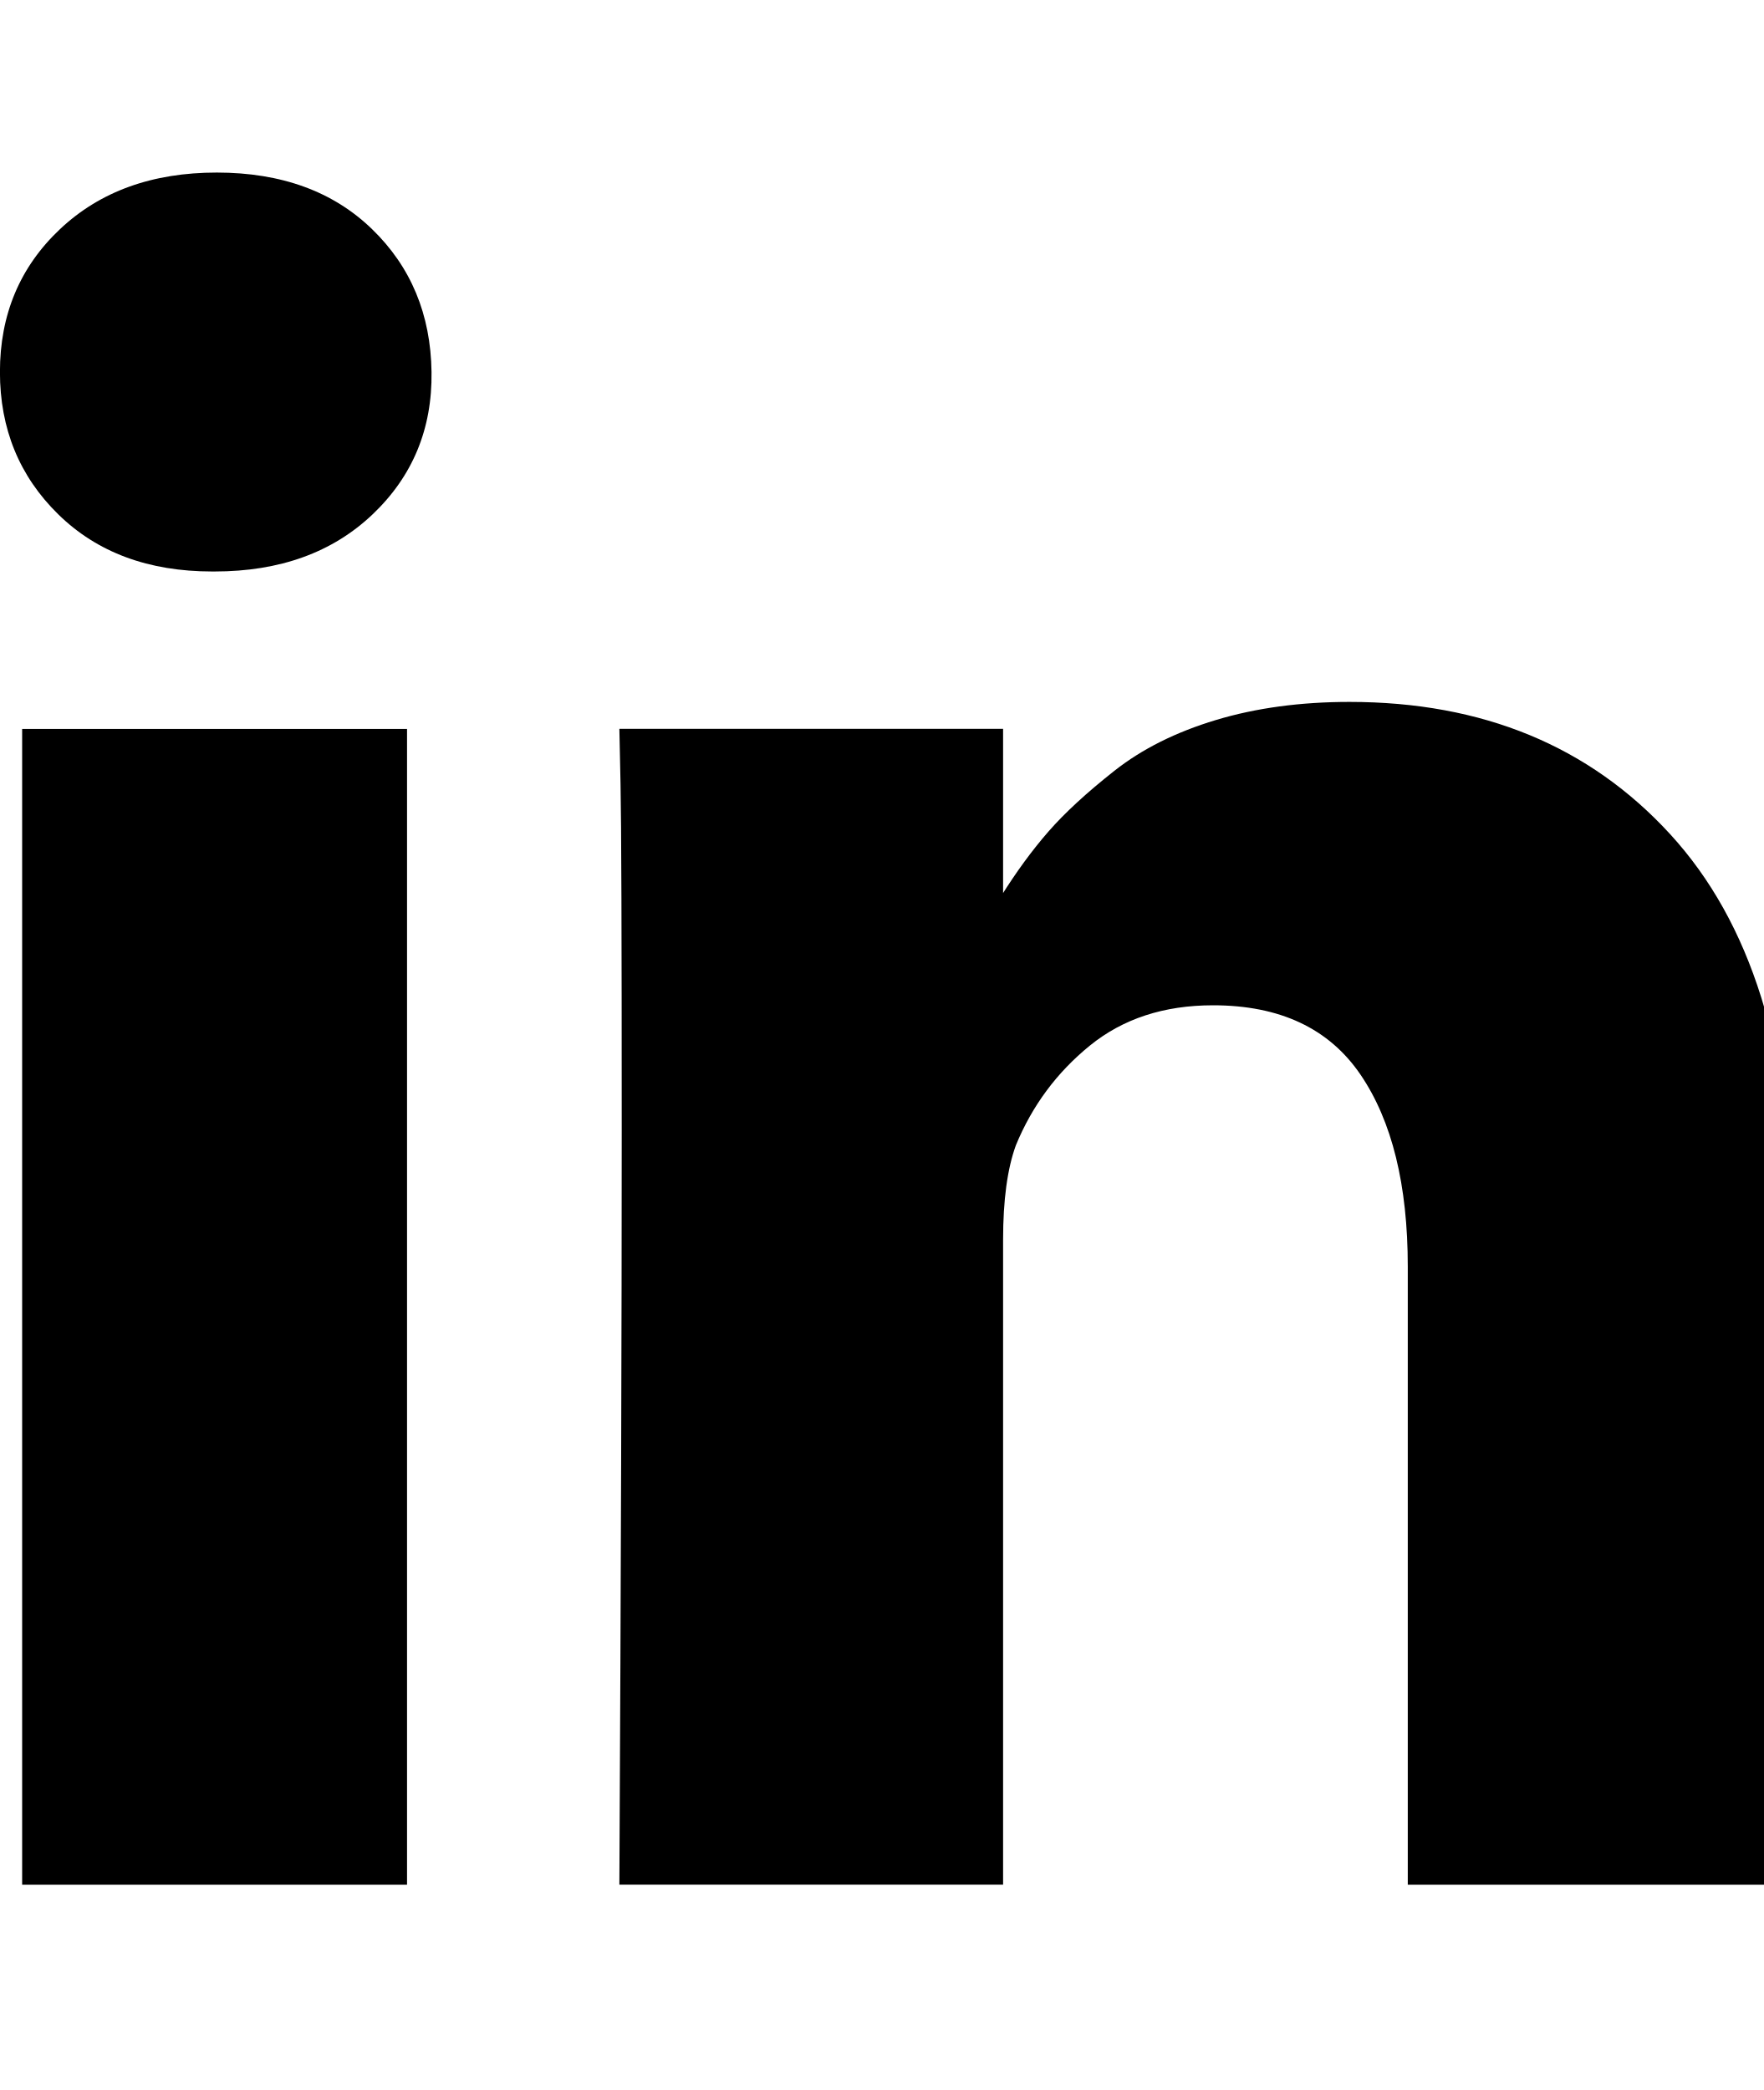
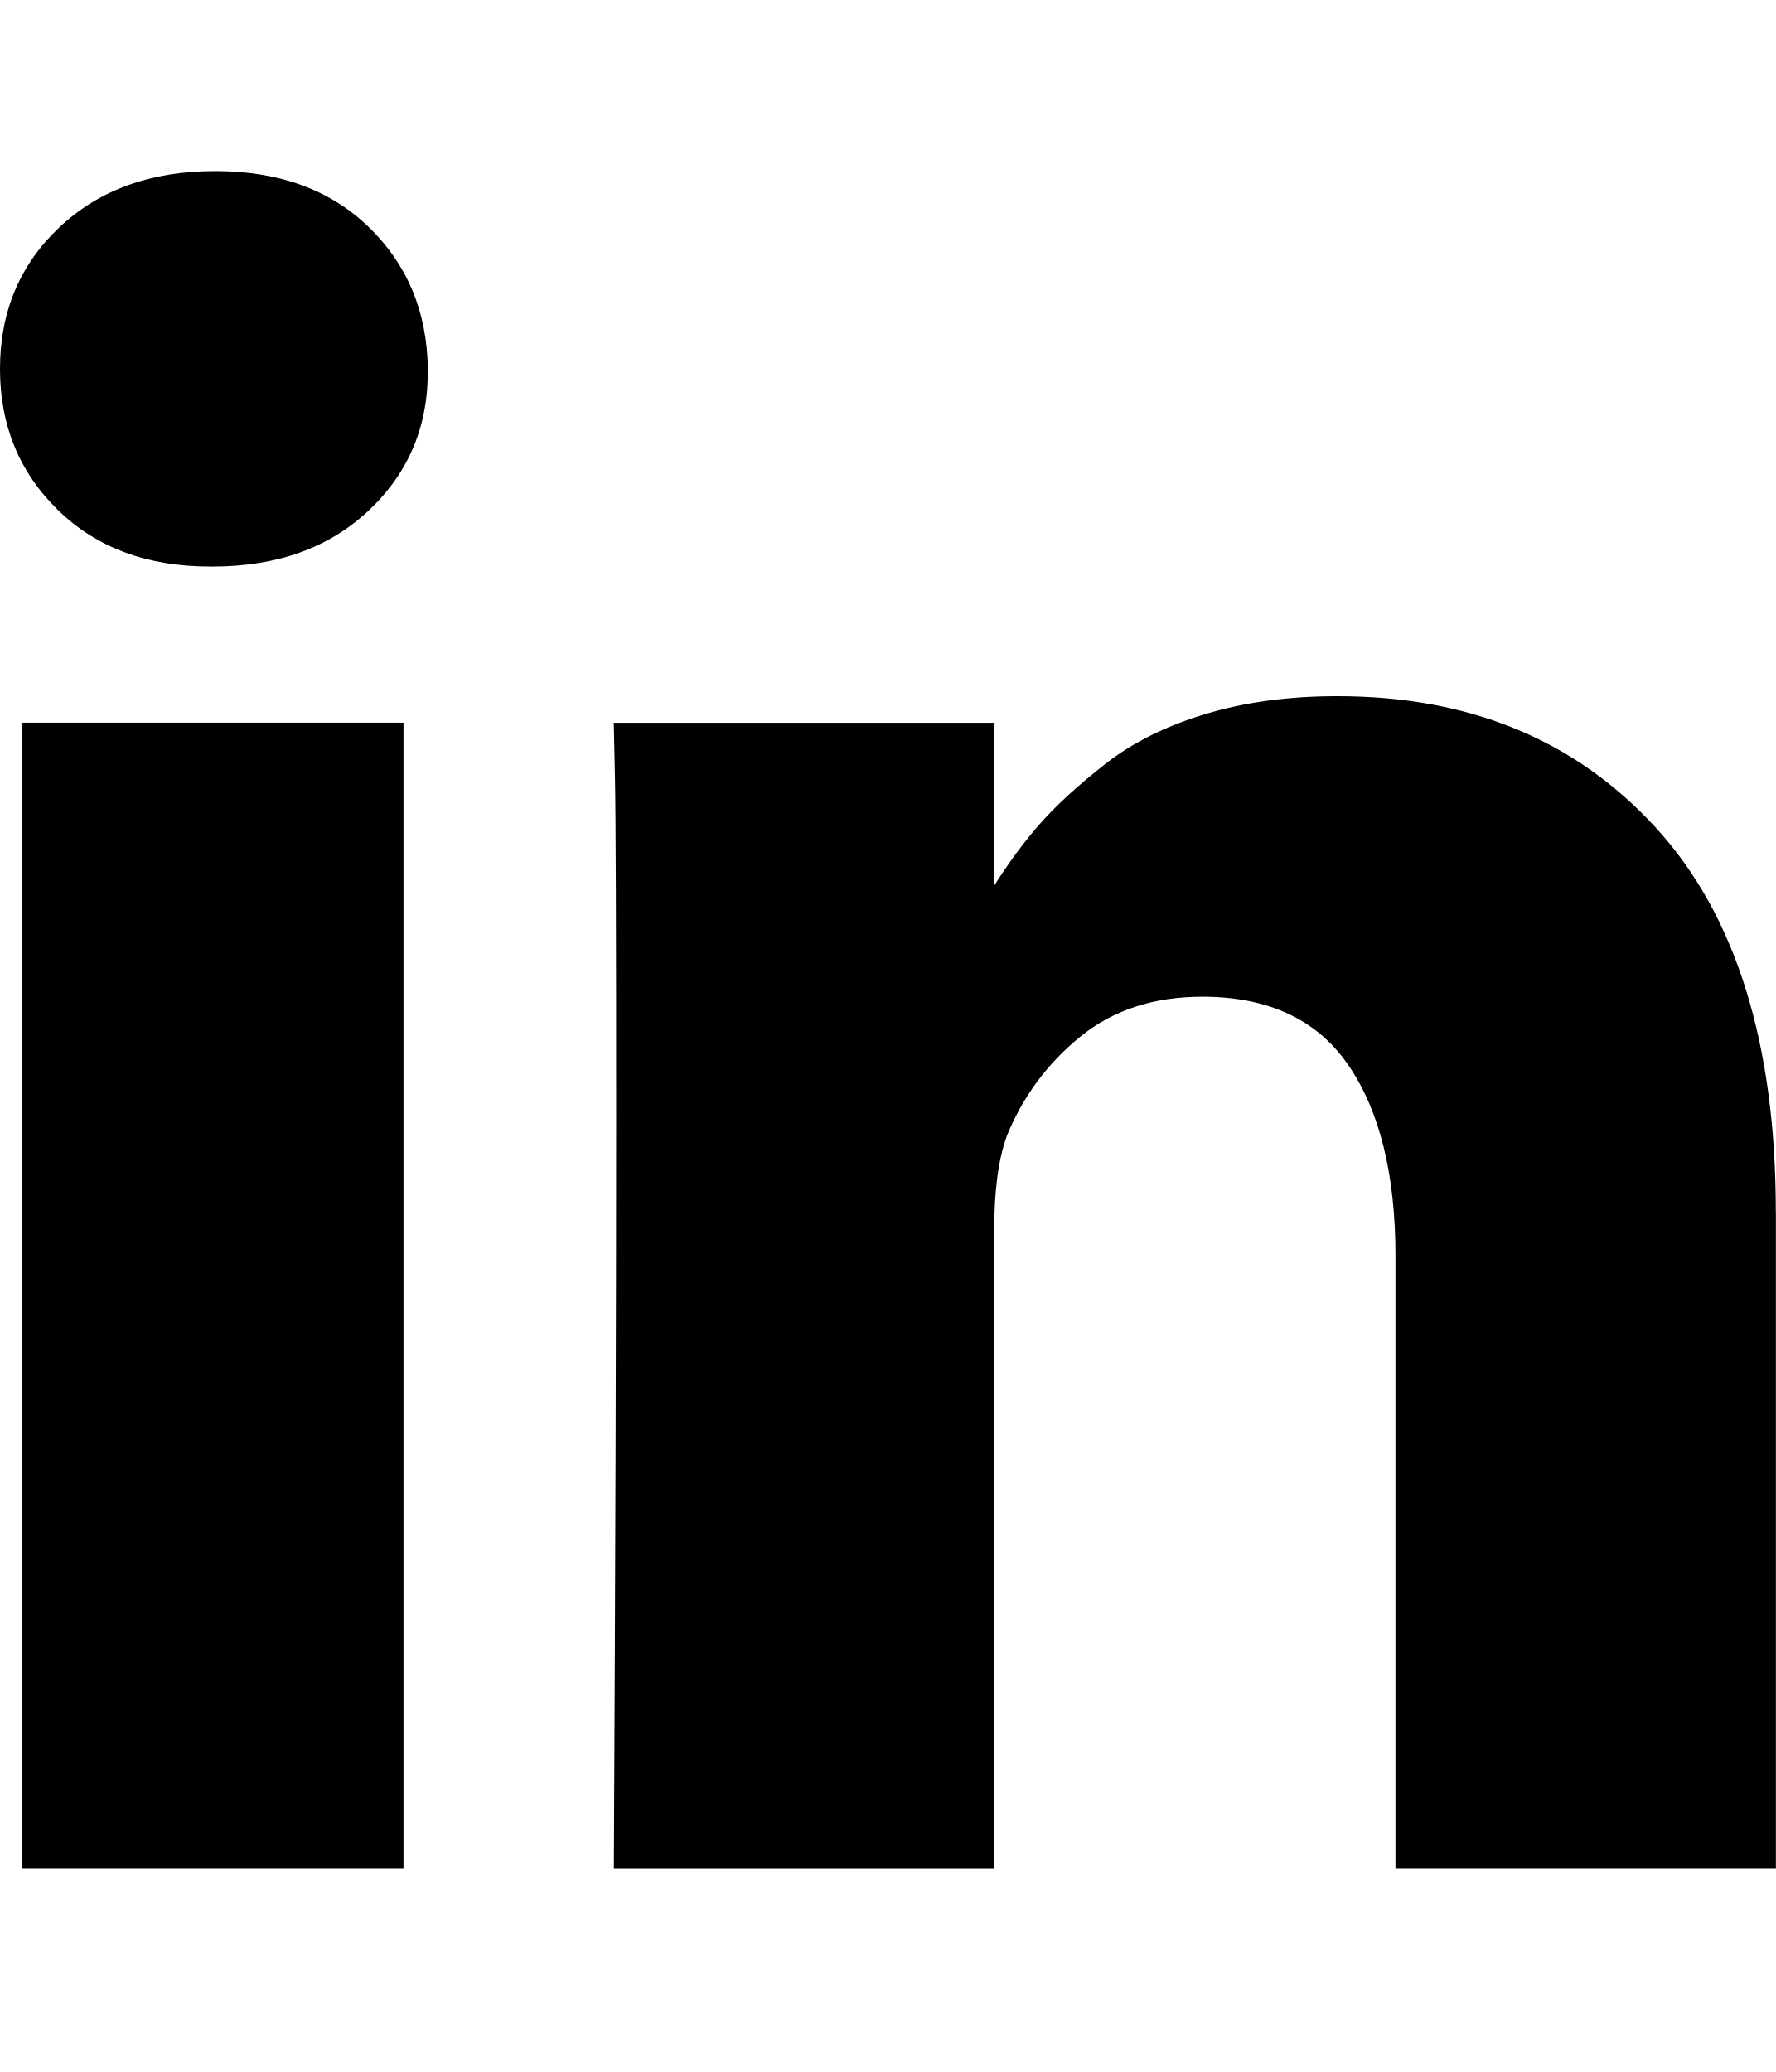
- <svg xmlns="http://www.w3.org/2000/svg" version="1.1" width="27" height="32" viewBox="0 0 27 32">
-   <path d="M6.232 11.161v17.696h-5.893v-17.696h5.893zM6.607 5.696q0.018 1.304-0.902 2.179t-2.42 0.875h-0.036q-1.464 0-2.357-0.875t-0.893-2.179q0-1.321 0.92-2.188t2.402-0.866 2.375 0.866 0.911 2.188zM27.429 18.714v10.143h-5.875v-9.464q0-1.875-0.723-2.938t-2.259-1.063q-1.125 0-1.884 0.616t-1.134 1.527q-0.196 0.536-0.196 1.446v9.875h-5.875q0.036-7.125 0.036-11.554t-0.018-5.286l-0.018-0.857h5.875v2.571h-0.036q0.357-0.571 0.732-1t1.009-0.929 1.554-0.777 2.045-0.277q3.054 0 4.911 2.027t1.857 5.938z" />
+ <svg xmlns="http://www.w3.org/2000/svg" version="1.1" width="24" height="28" viewBox="0 0 24 28">
+   <path d="M5.453 9.766v15.484h-5.156v-15.484h5.156zM5.781 4.984q0.016 1.141-0.789 1.906t-2.117 0.766h-0.031q-1.281 0-2.063-0.766t-0.781-1.906q0-1.156 0.805-1.914t2.102-0.758 2.078 0.758 0.797 1.914zM24 16.375v8.875h-5.141v-8.281q0-1.641-0.633-2.57t-1.977-0.93q-0.984 0-1.648 0.539t-0.992 1.336q-0.172 0.469-0.172 1.266v8.641h-5.141q0.031-6.234 0.031-10.109t-0.016-4.625l-0.016-0.75h5.141v2.25h-0.031q0.313-0.5 0.641-0.875t0.883-0.812 1.359-0.68 1.789-0.242q2.672 0 4.297 1.773t1.625 5.195z" />
</svg>
